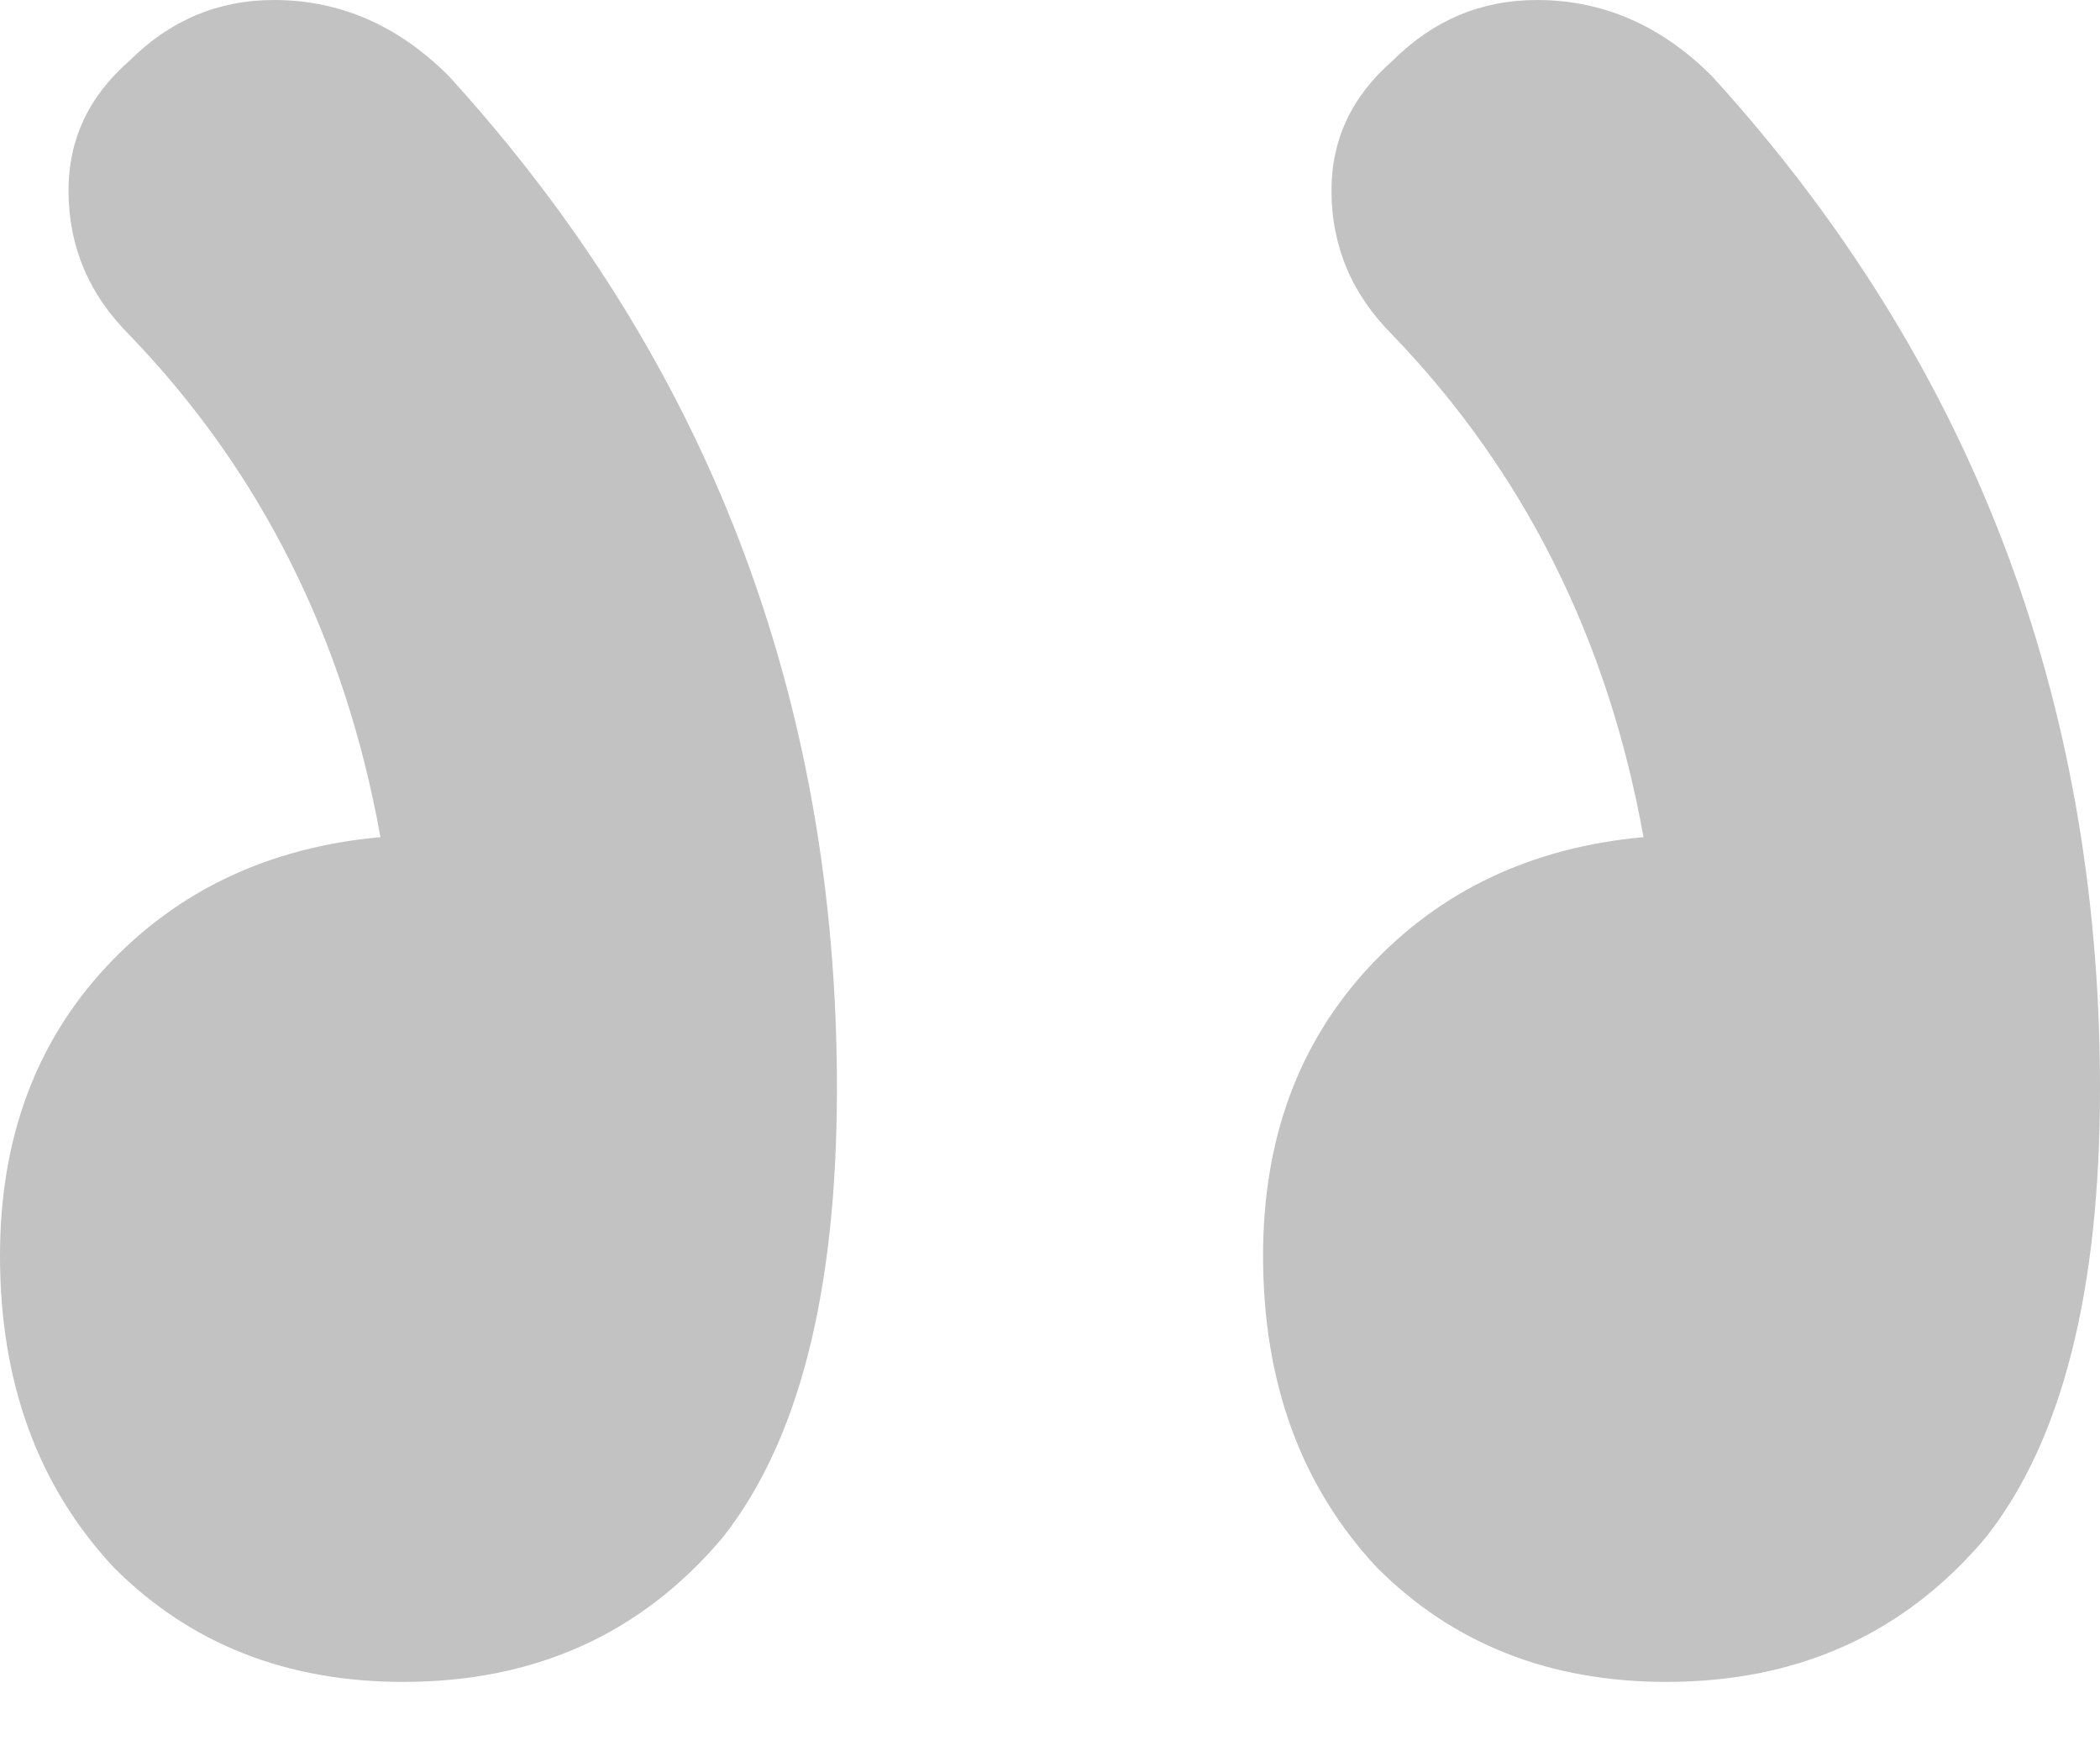
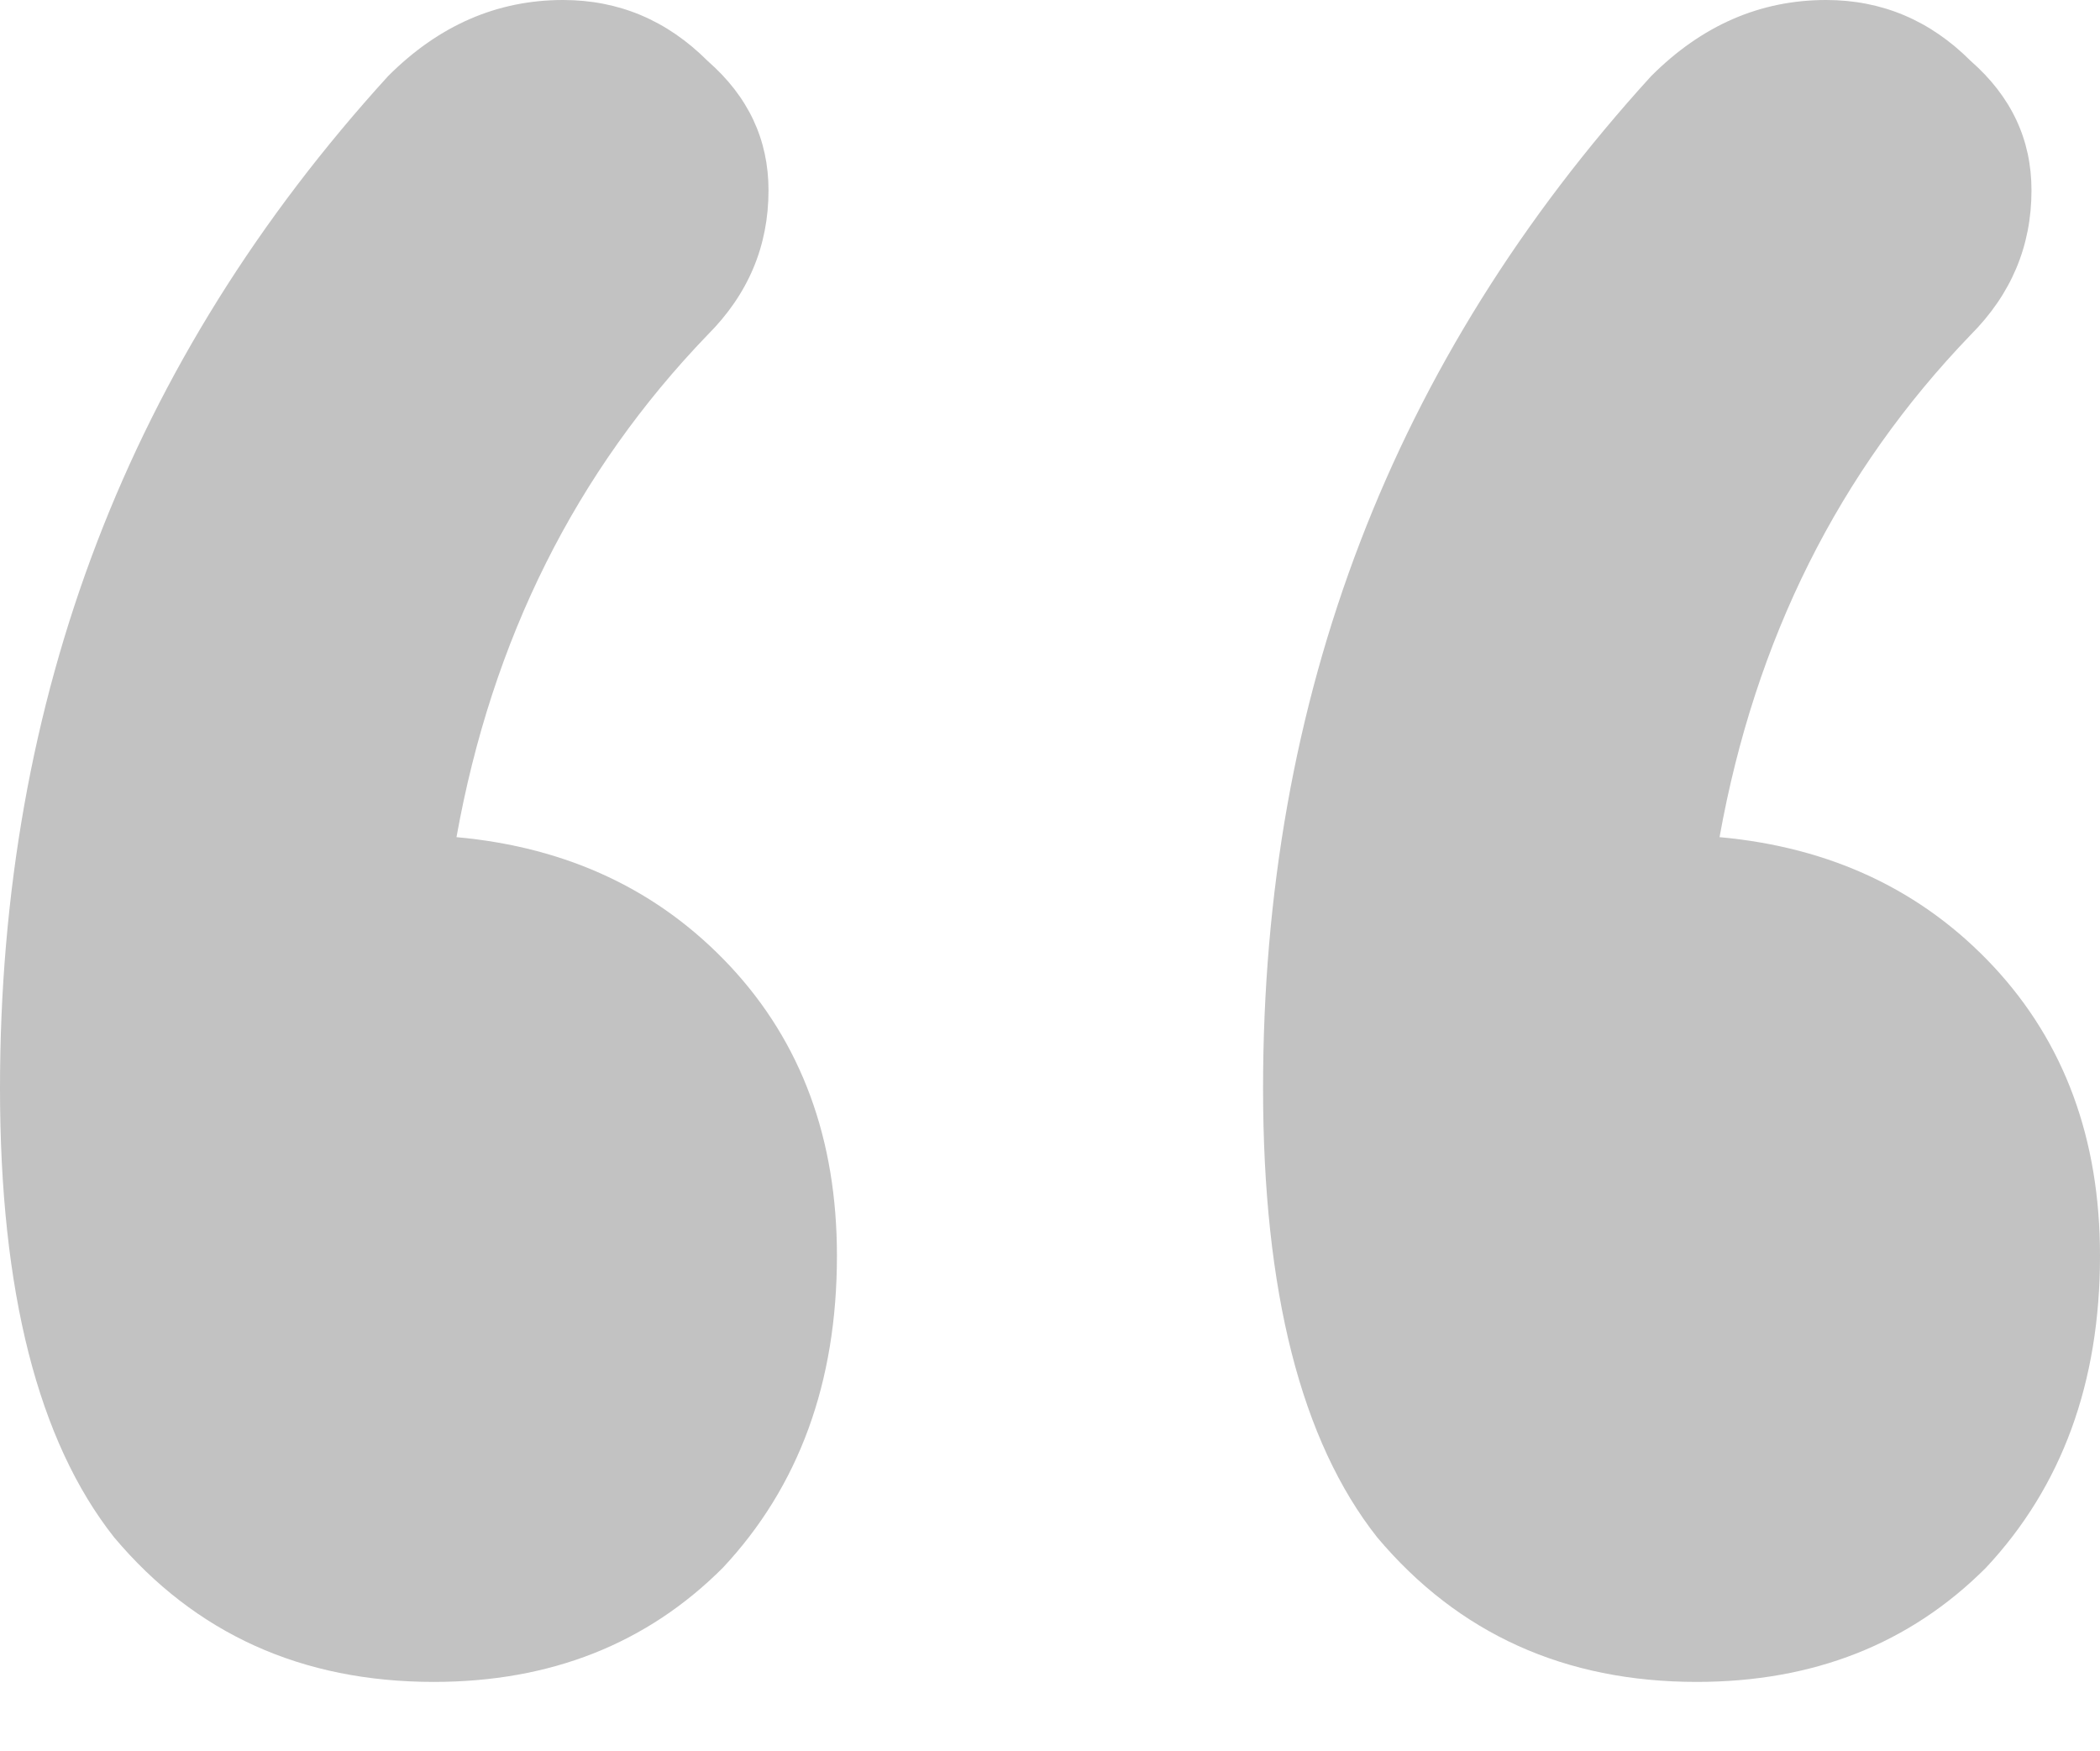
<svg xmlns="http://www.w3.org/2000/svg" width="24" height="20" viewBox="0 0 24 20" fill="none">
-   <path d="M18.783 9.565C17.507 9.681 16.464 10.174 15.652 11.043C14.841 11.913 14.435 13.014 14.435 14.348C14.435 15.797 14.87 16.985 15.739 17.913C16.609 18.783 17.71 19.217 19.044 19.217C20.551 19.217 21.768 18.667 22.696 17.565C23.565 16.464 24 14.754 24 12.435C24 7.971 22.522 4.116 19.565 0.87C18.985 0.29 18.319 0 17.565 0C16.927 0 16.377 0.232 15.913 0.696C15.449 1.101 15.217 1.594 15.217 2.174C15.217 2.812 15.449 3.362 15.913 3.826C17.42 5.391 18.377 7.304 18.783 9.565ZM4.348 9.565C3.072 9.681 2.029 10.174 1.217 11.043C0.406 11.913 1.90735e-06 13.014 1.90735e-06 14.348C1.90735e-06 15.797 0.435 16.985 1.304 17.913C2.174 18.783 3.275 19.217 4.609 19.217C6.116 19.217 7.333 18.667 8.261 17.565C9.13 16.464 9.565 14.754 9.565 12.435C9.565 7.971 8.087 4.116 5.13 0.87C4.551 0.29 3.884 0 3.13 0C2.493 0 1.942 0.232 1.478 0.696C1.014 1.101 0.783 1.594 0.783 2.174C0.783 2.812 1.014 3.362 1.478 3.826C2.986 5.391 3.942 7.304 4.348 9.565Z" fill="#C2C2C2" />
+   <path d="M5.217 9.565C6.493 9.681 7.536 10.174 8.348 11.043C9.159 11.913 9.565 13.014 9.565 14.348C9.565 15.797 9.13 16.985 8.261 17.913C7.391 18.783 6.29 19.217 4.957 19.217C3.449 19.217 2.232 18.667 1.304 17.565C0.435 16.464 0 14.754 0 12.435C0 7.971 1.478 4.116 4.435 0.87C5.014 0.29 5.681 0 6.435 0C7.072 0 7.623 0.232 8.087 0.696C8.551 1.101 8.783 1.594 8.783 2.174C8.783 2.812 8.551 3.362 8.087 3.826C6.58 5.391 5.623 7.304 5.217 9.565ZM19.652 9.565C20.927 9.681 21.971 10.174 22.783 11.043C23.594 11.913 24 13.014 24 14.348C24 15.797 23.565 16.985 22.696 17.913C21.826 18.783 20.725 19.217 19.391 19.217C17.884 19.217 16.667 18.667 15.739 17.565C14.87 16.464 14.435 14.754 14.435 12.435C14.435 7.971 15.913 4.116 18.87 0.87C19.449 0.29 20.116 0 20.87 0C21.507 0 22.058 0.232 22.522 0.696C22.985 1.101 23.217 1.594 23.217 2.174C23.217 2.812 22.985 3.362 22.522 3.826C21.015 5.391 20.058 7.304 19.652 9.565Z" fill="#C2C2C2" />
</svg>
